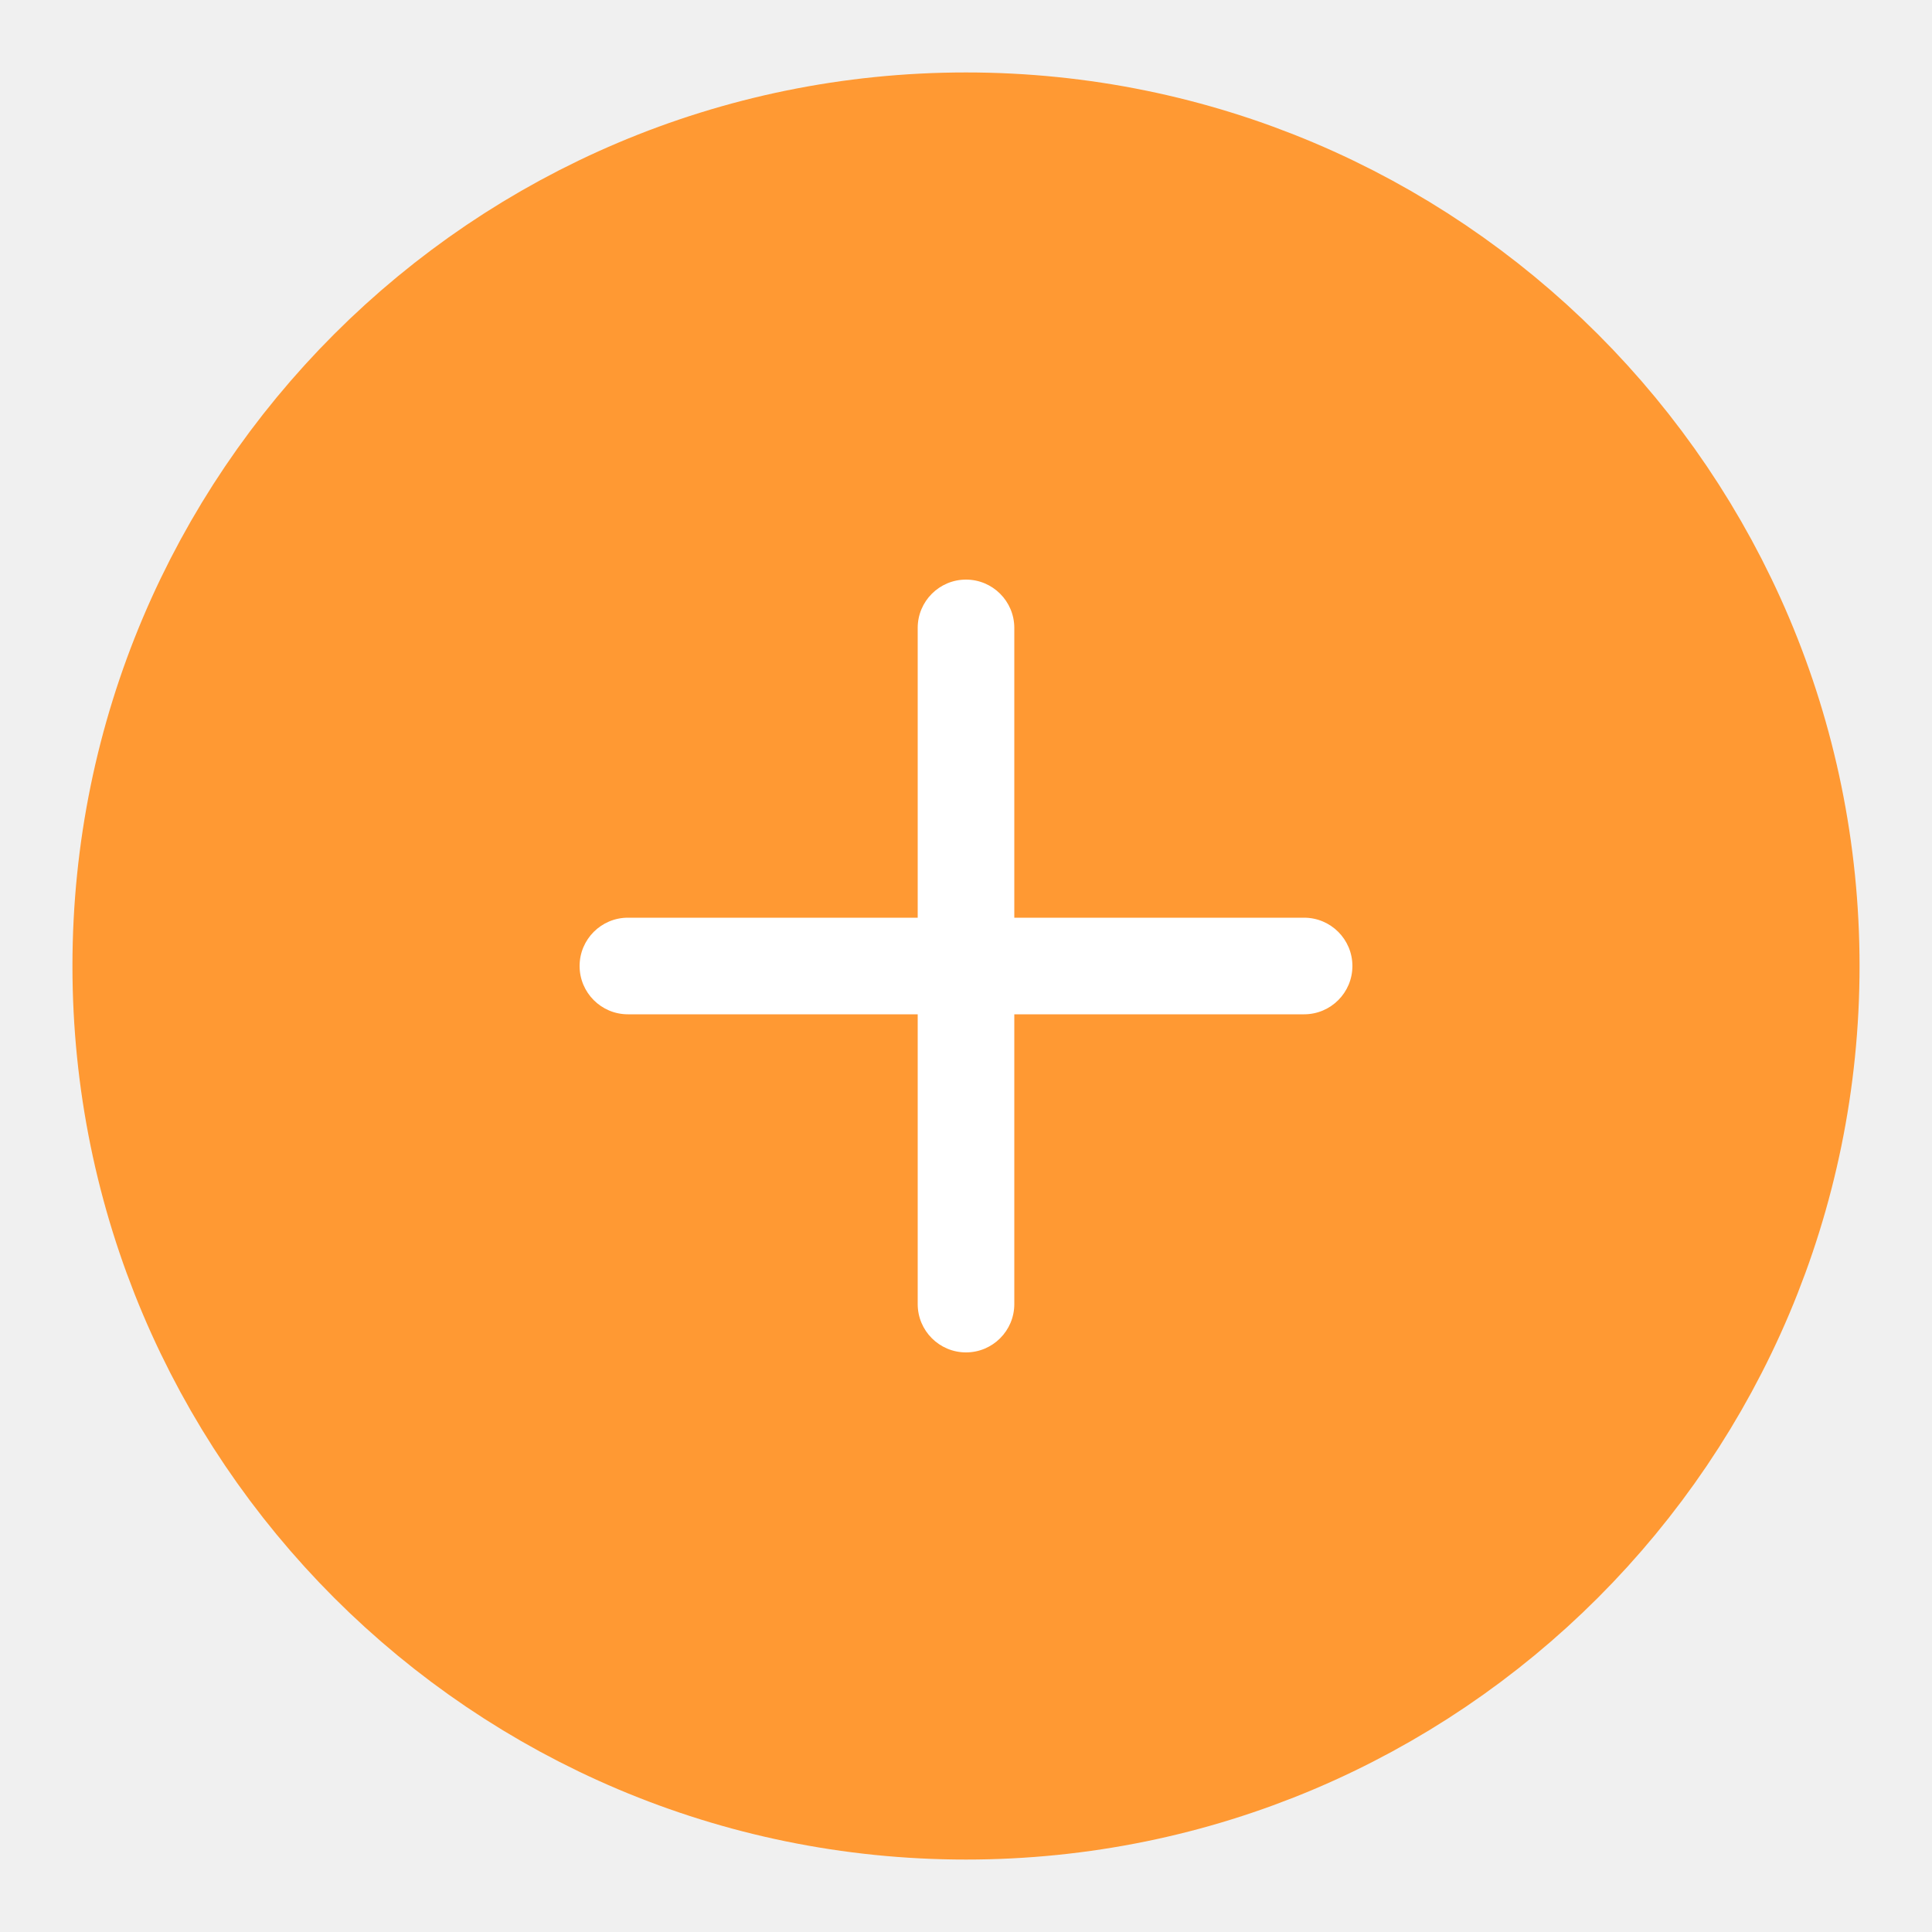
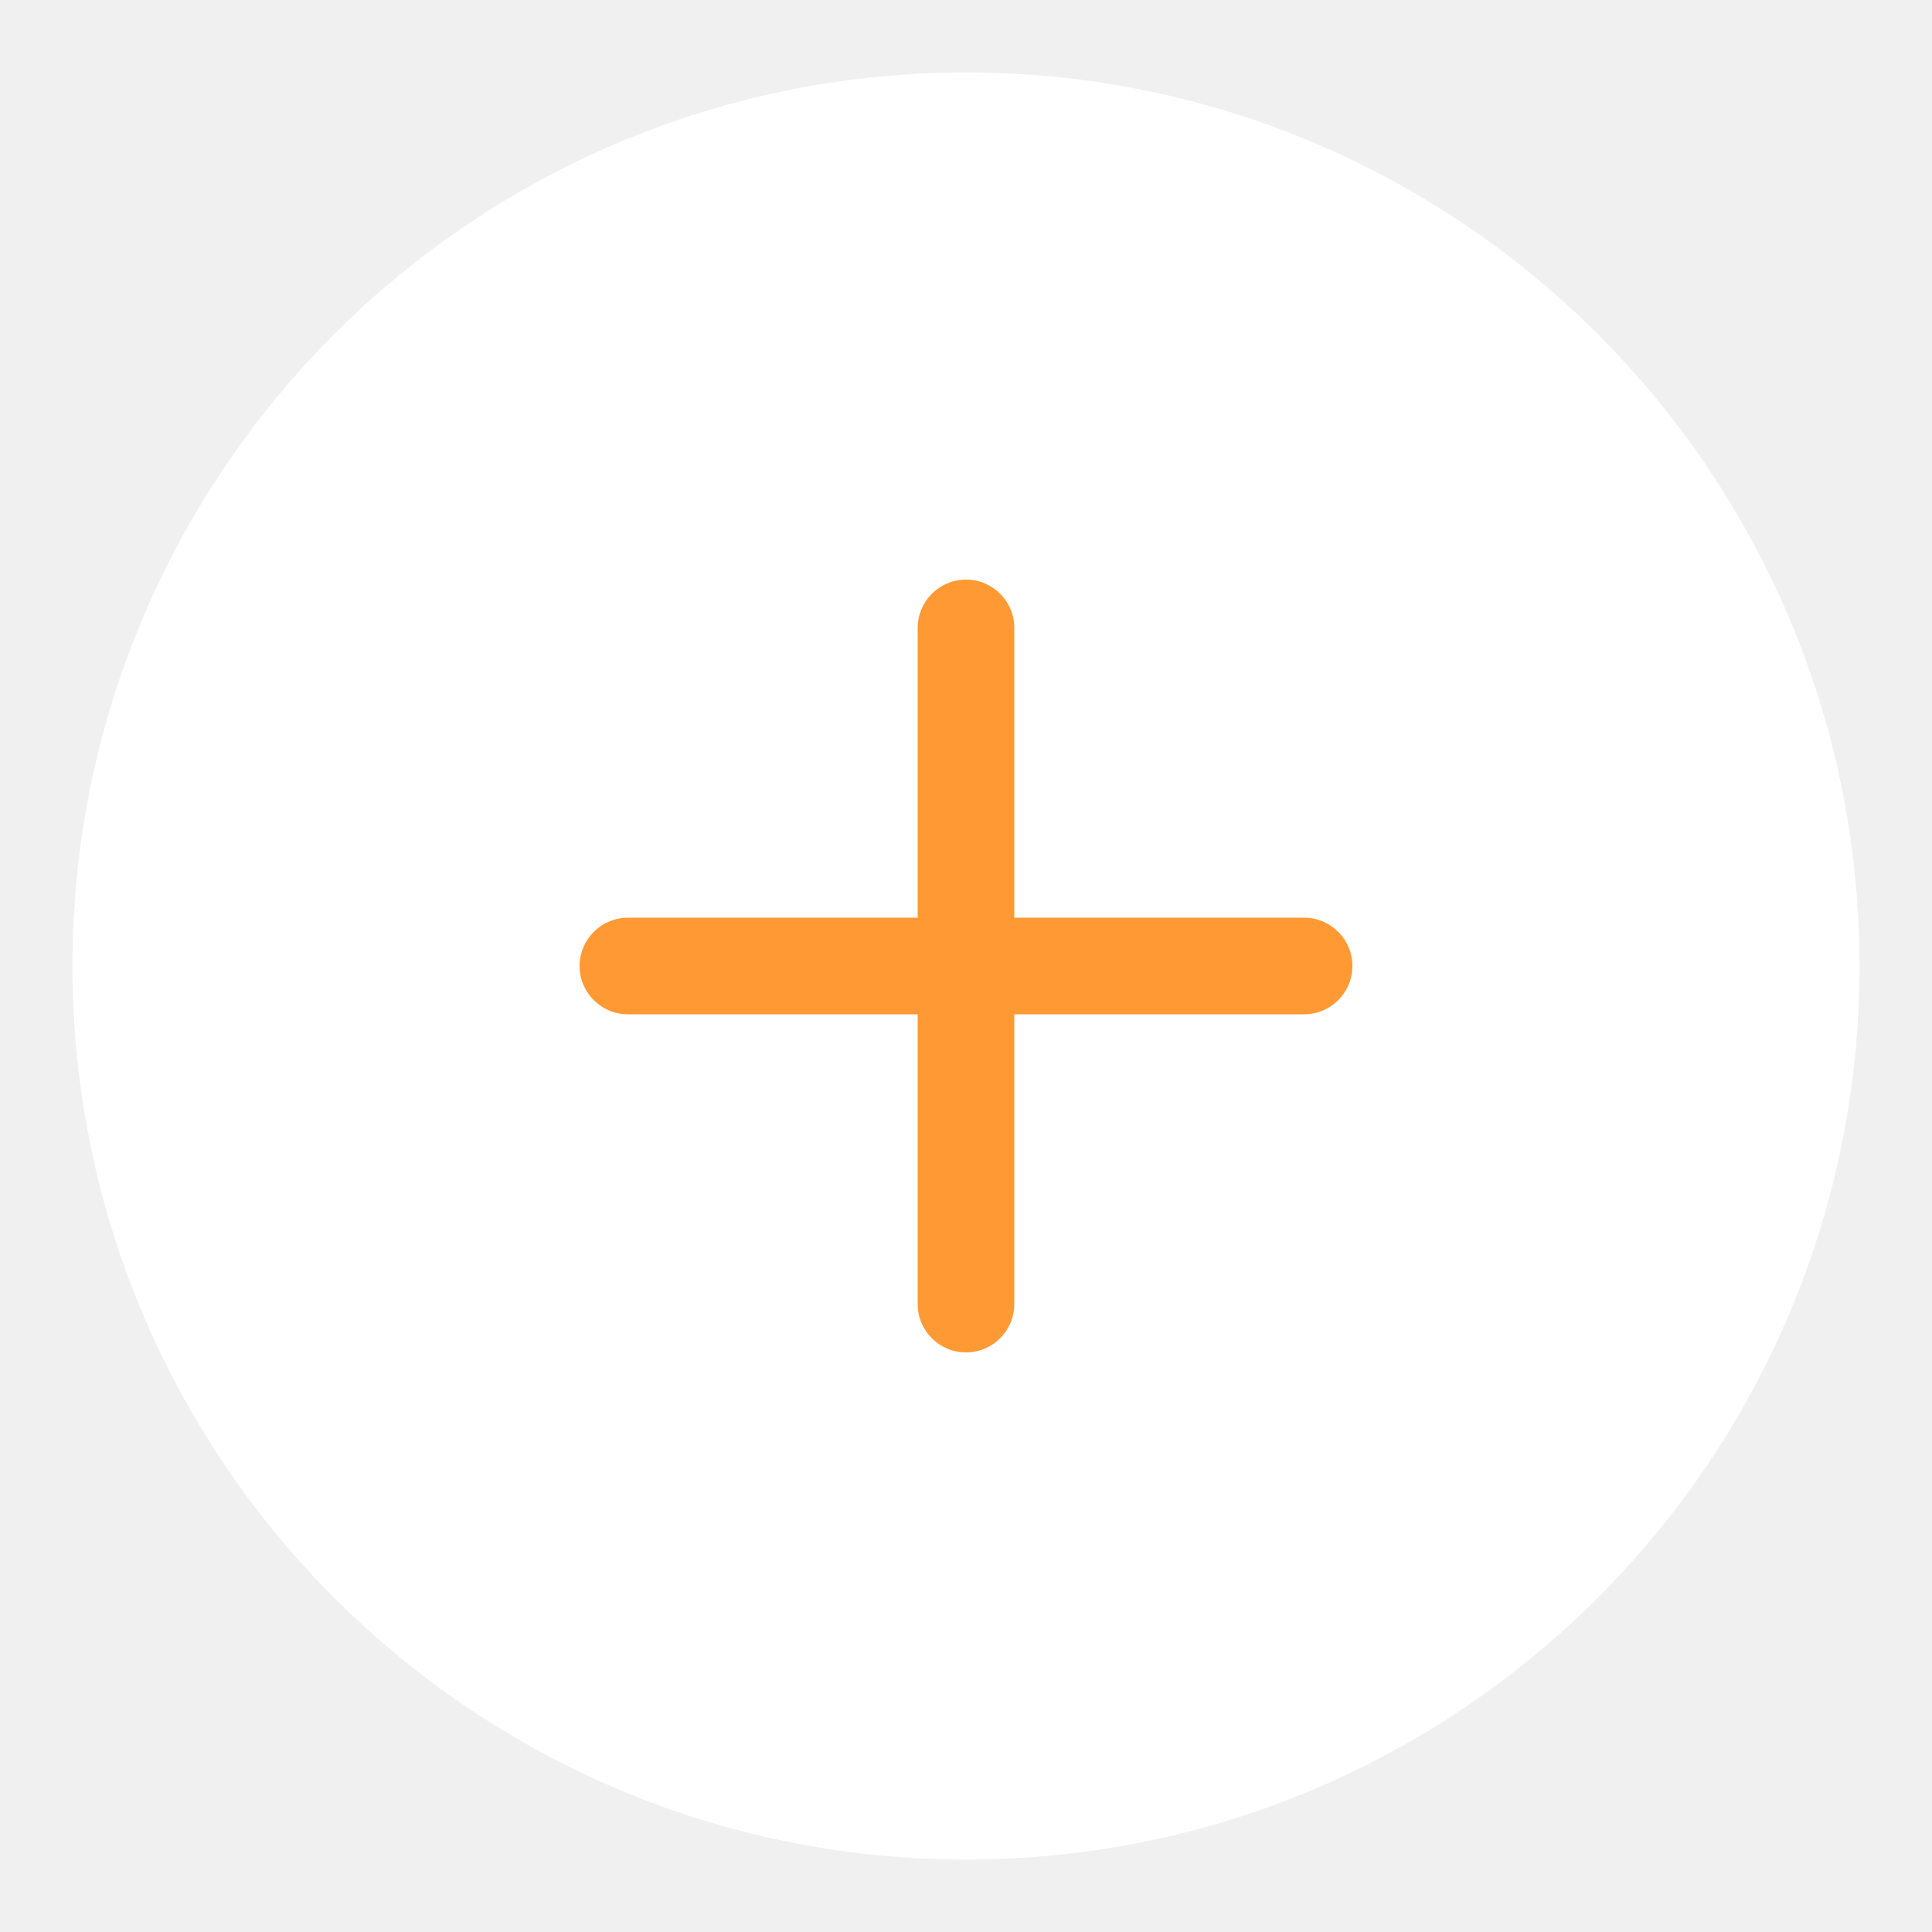
<svg xmlns="http://www.w3.org/2000/svg" width="40" height="40" viewBox="-8 -8 40 40" fill="none">
-   <circle cx="12" cy="12" r="16" stroke="#FF9933" fill="#FF9933" stroke-width="5" />
-   <path d="M12 4C11.448 4 11 4.448 11 5V11H5C4.448 11 4 11.448 4 12C4 12.552 4.448 13 5 13H11V19C11 19.552 11.448 20 12 20C12.552 20 13 19.552 13 19V13H19C19.552 13 20 12.552 20 12C20 11.448 19.552 11 19 11H13V5C13 4.448 12.552 4 12 4Z" fill="white" />
+   <circle cx="12" cy="12" r="16" stroke="#FFFFFF" fill="#FFFFFF" stroke-width="5" />
+   <path d="M12 4C11.448 4 11 4.448 11 5V11H5C4.448 11 4 11.448 4 12C4 12.552 4.448 13 5 13H11V19C11 19.552 11.448 20 12 20C12.552 20 13 19.552 13 19V13H19C19.552 13 20 12.552 20 12C20 11.448 19.552 11 19 11H13V5C13 4.448 12.552 4 12 4Z" fill="#FF9933" />
</svg>
